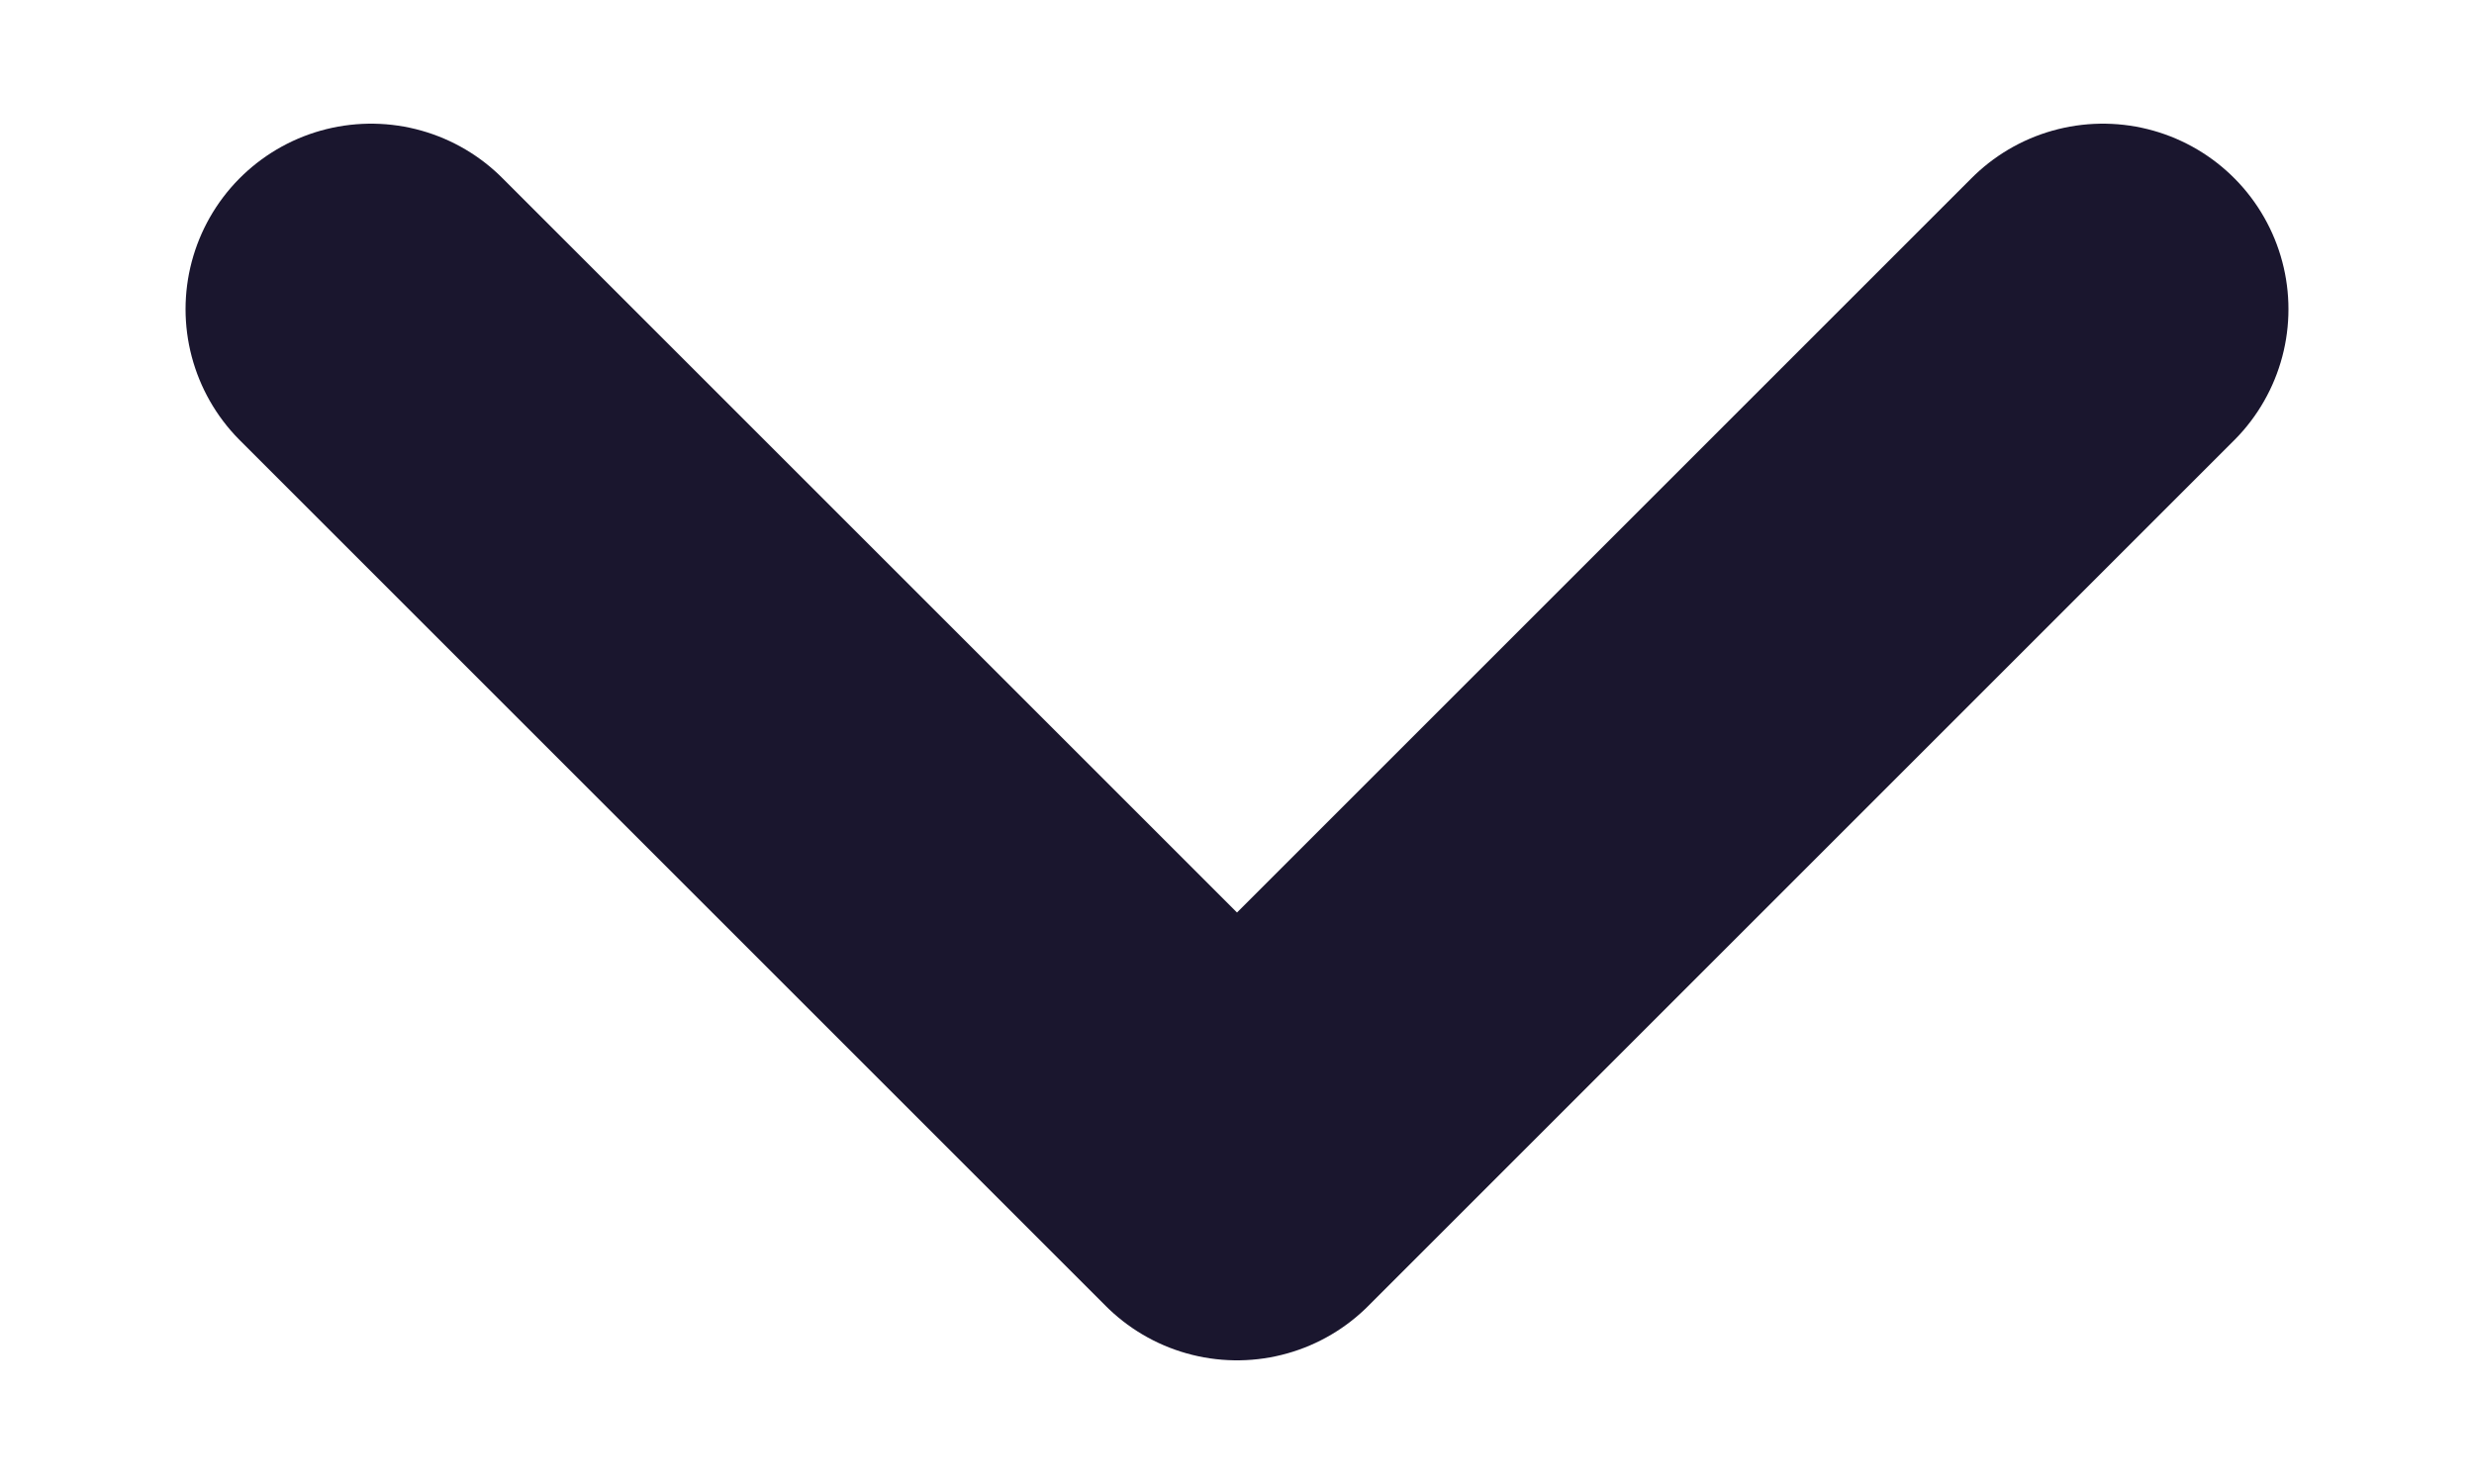
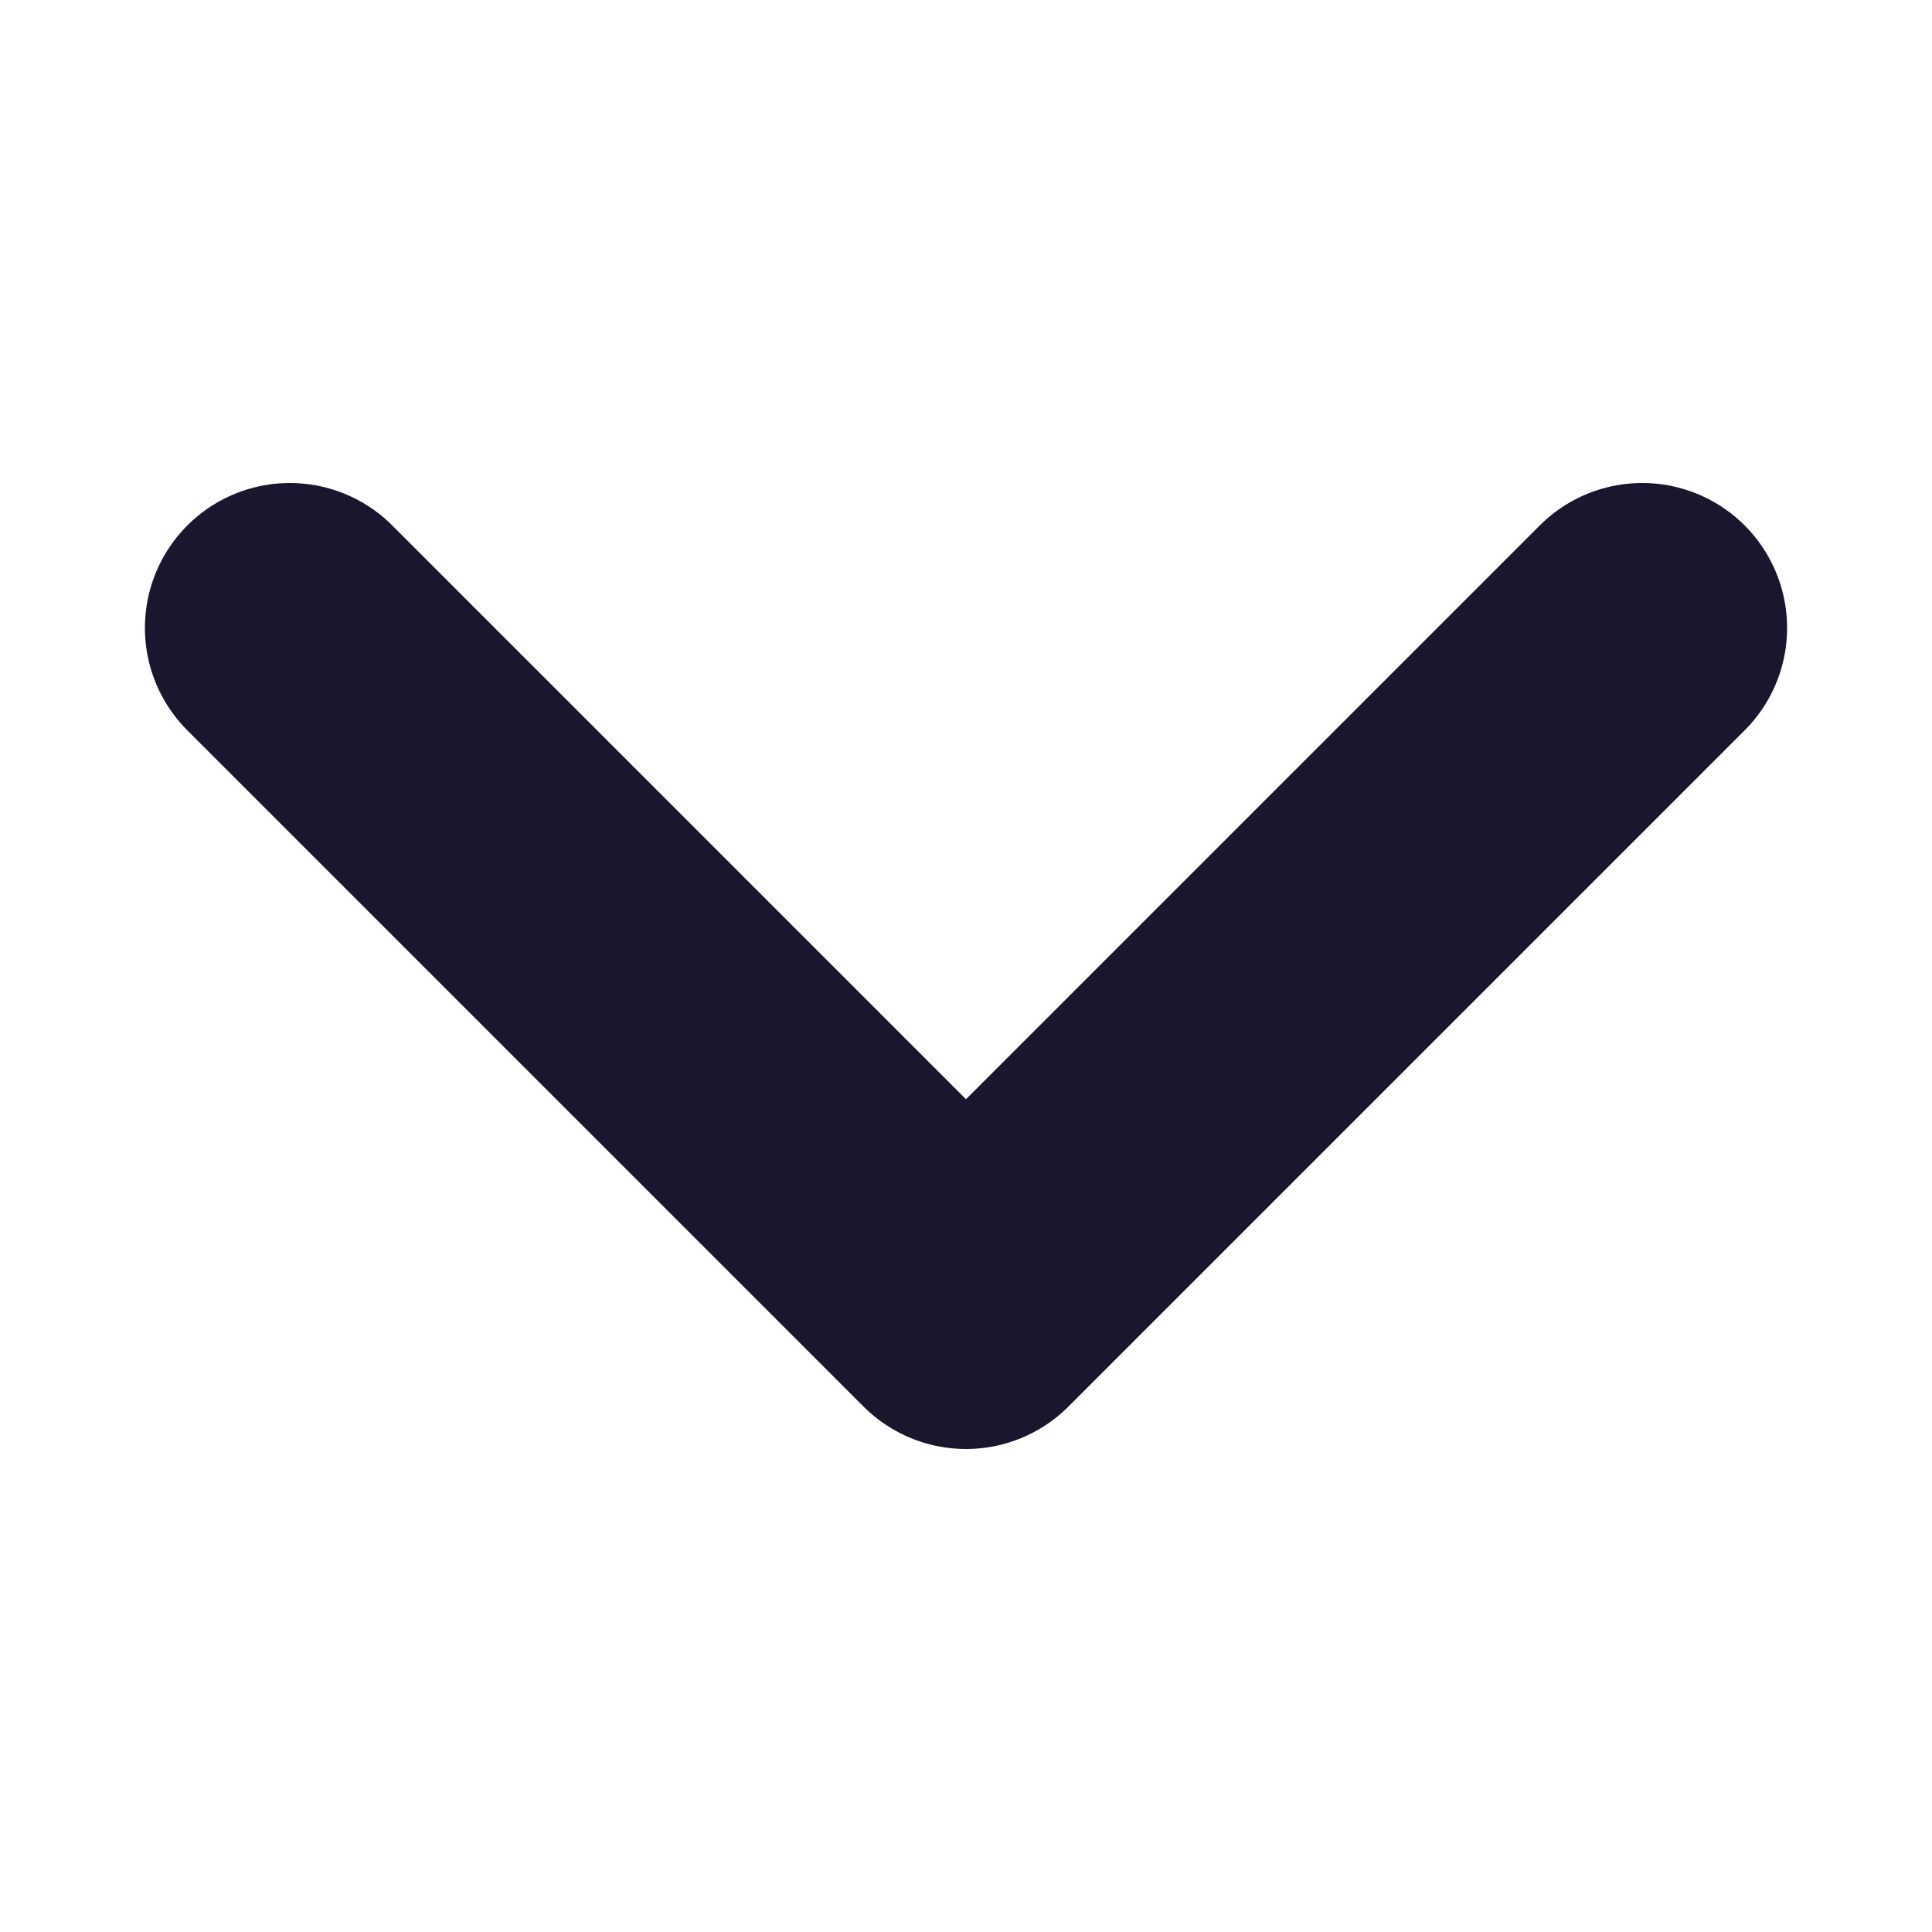
- <svg xmlns="http://www.w3.org/2000/svg" width="10" height="6" viewBox="0 0 10 6" fill="none">
+ <svg xmlns="http://www.w3.org/2000/svg" width="12" height="12" viewBox="0 0 10 6" fill="none">
  <path d="M8.5 1.25L5 4.75L1.5 1.25" stroke="#1A162E" stroke-width="1.5" stroke-linecap="round" stroke-linejoin="round" />
</svg>
